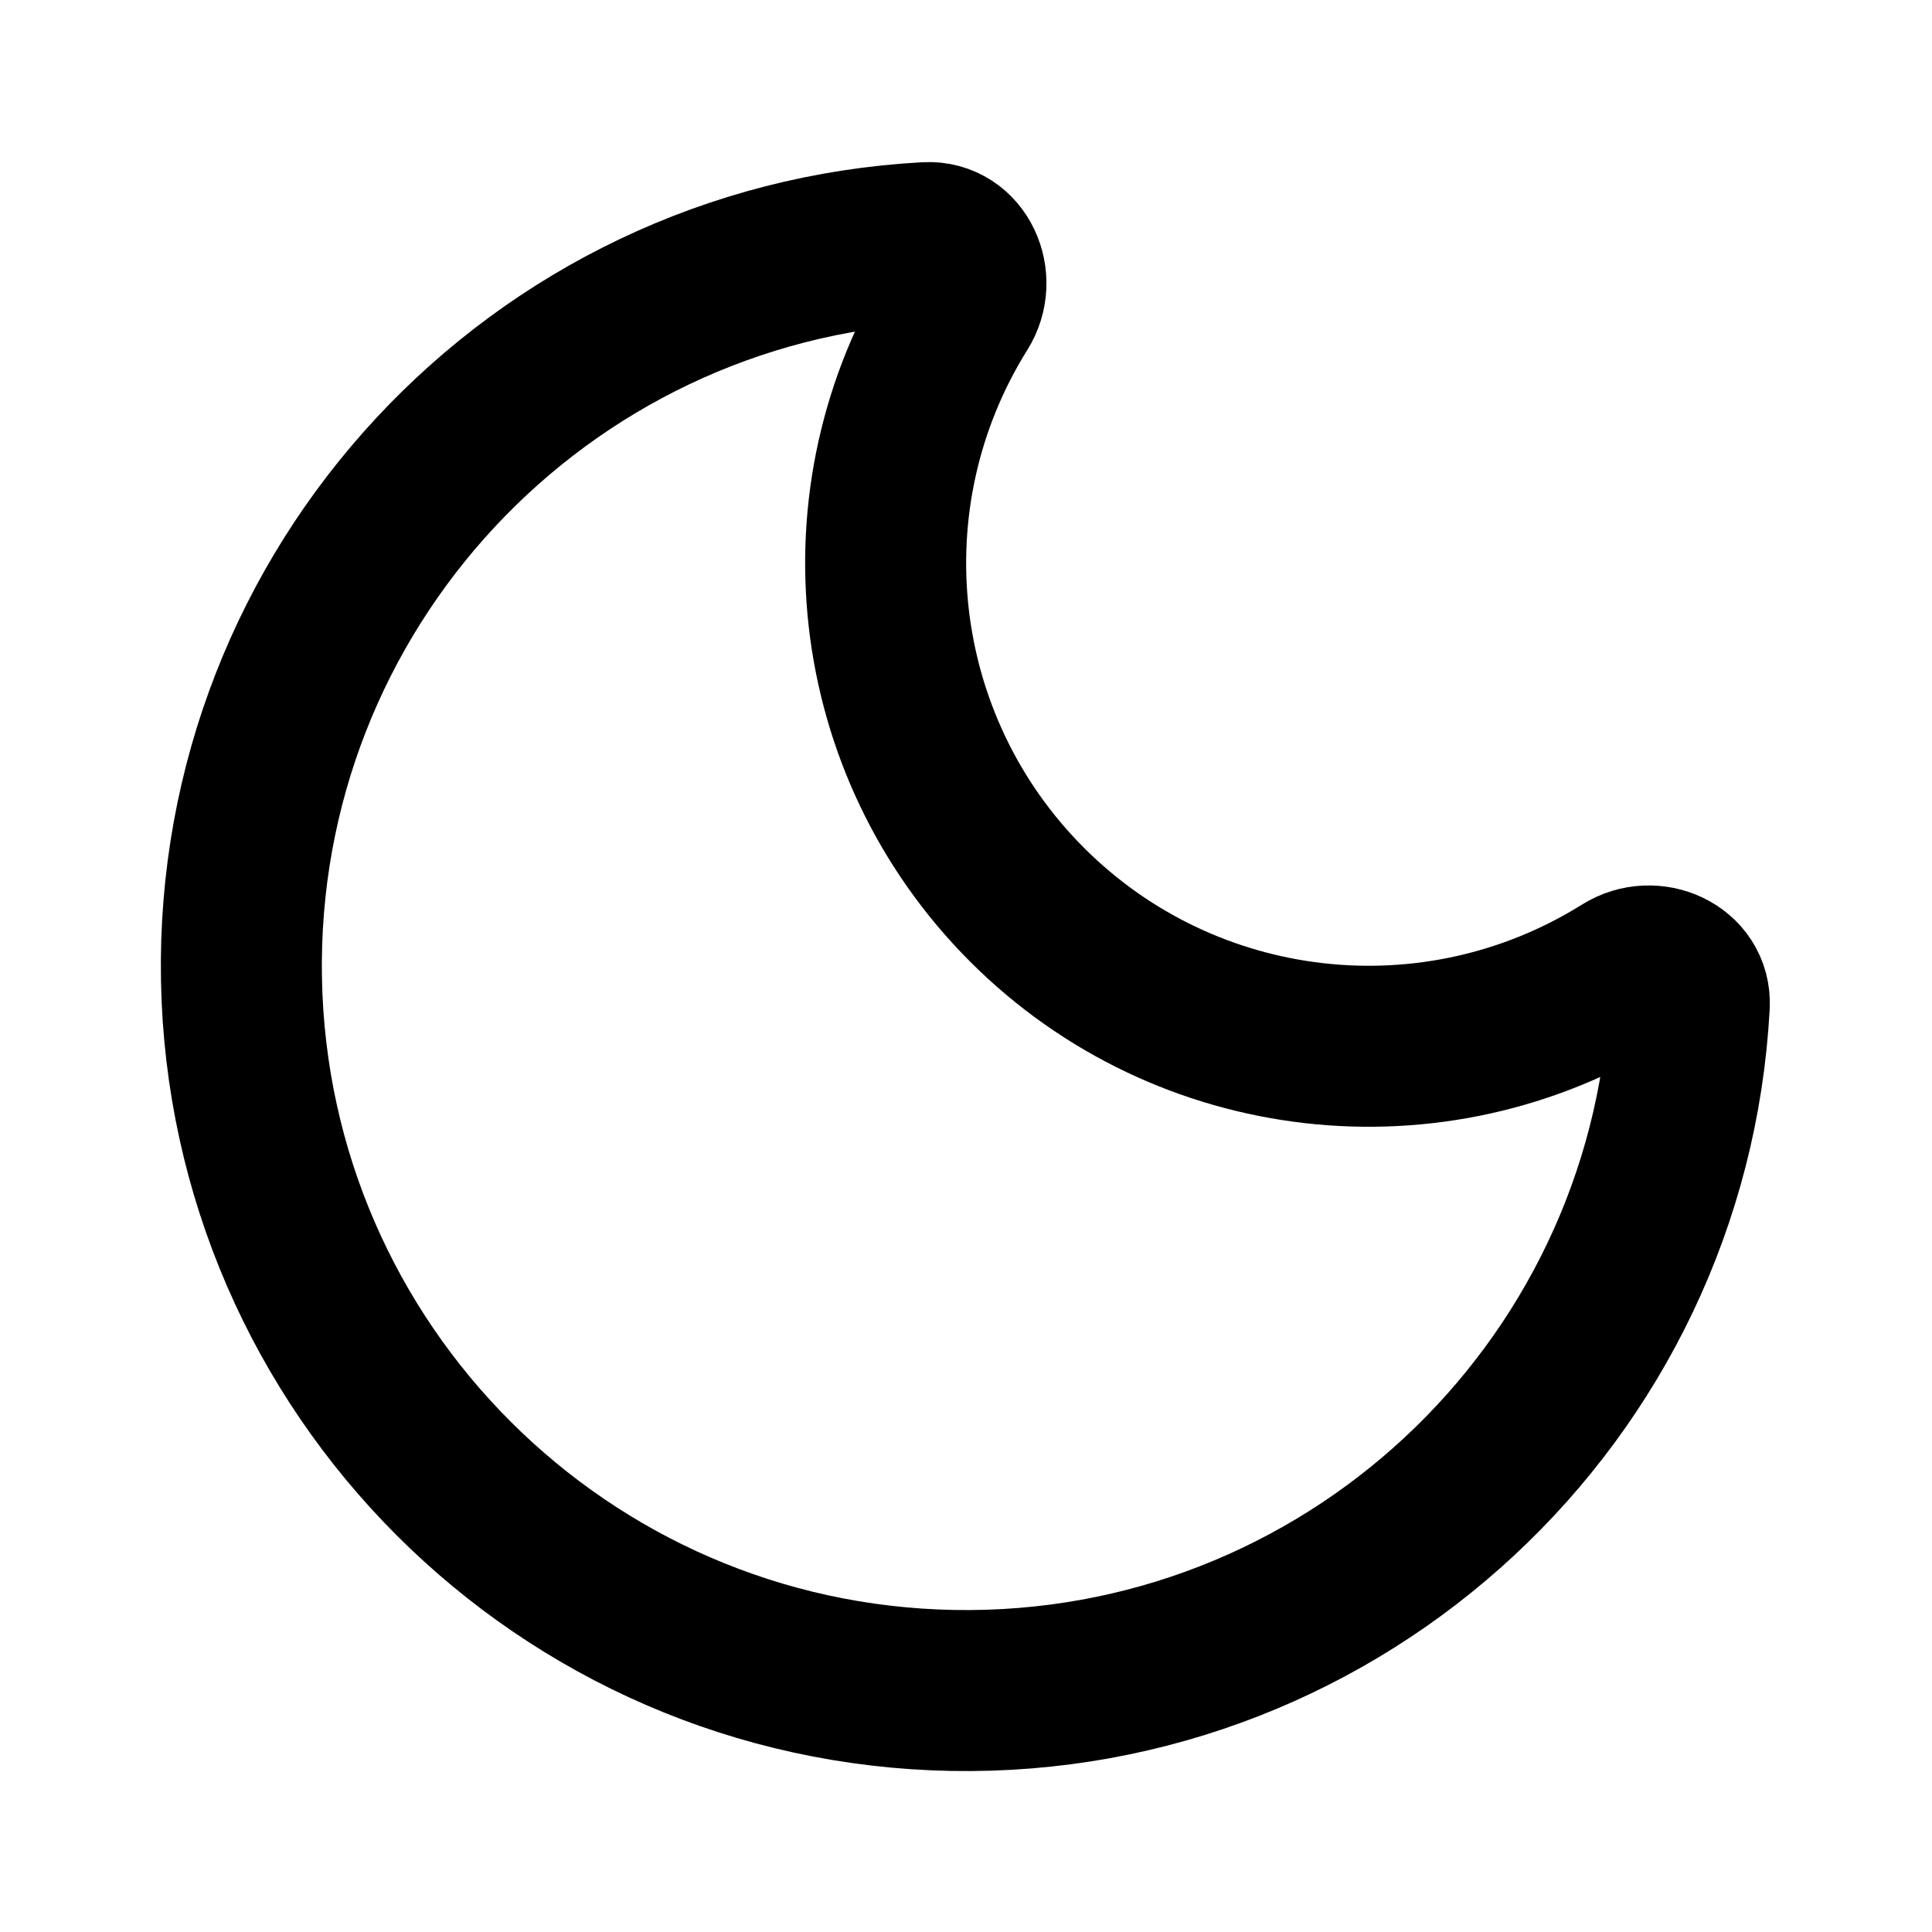
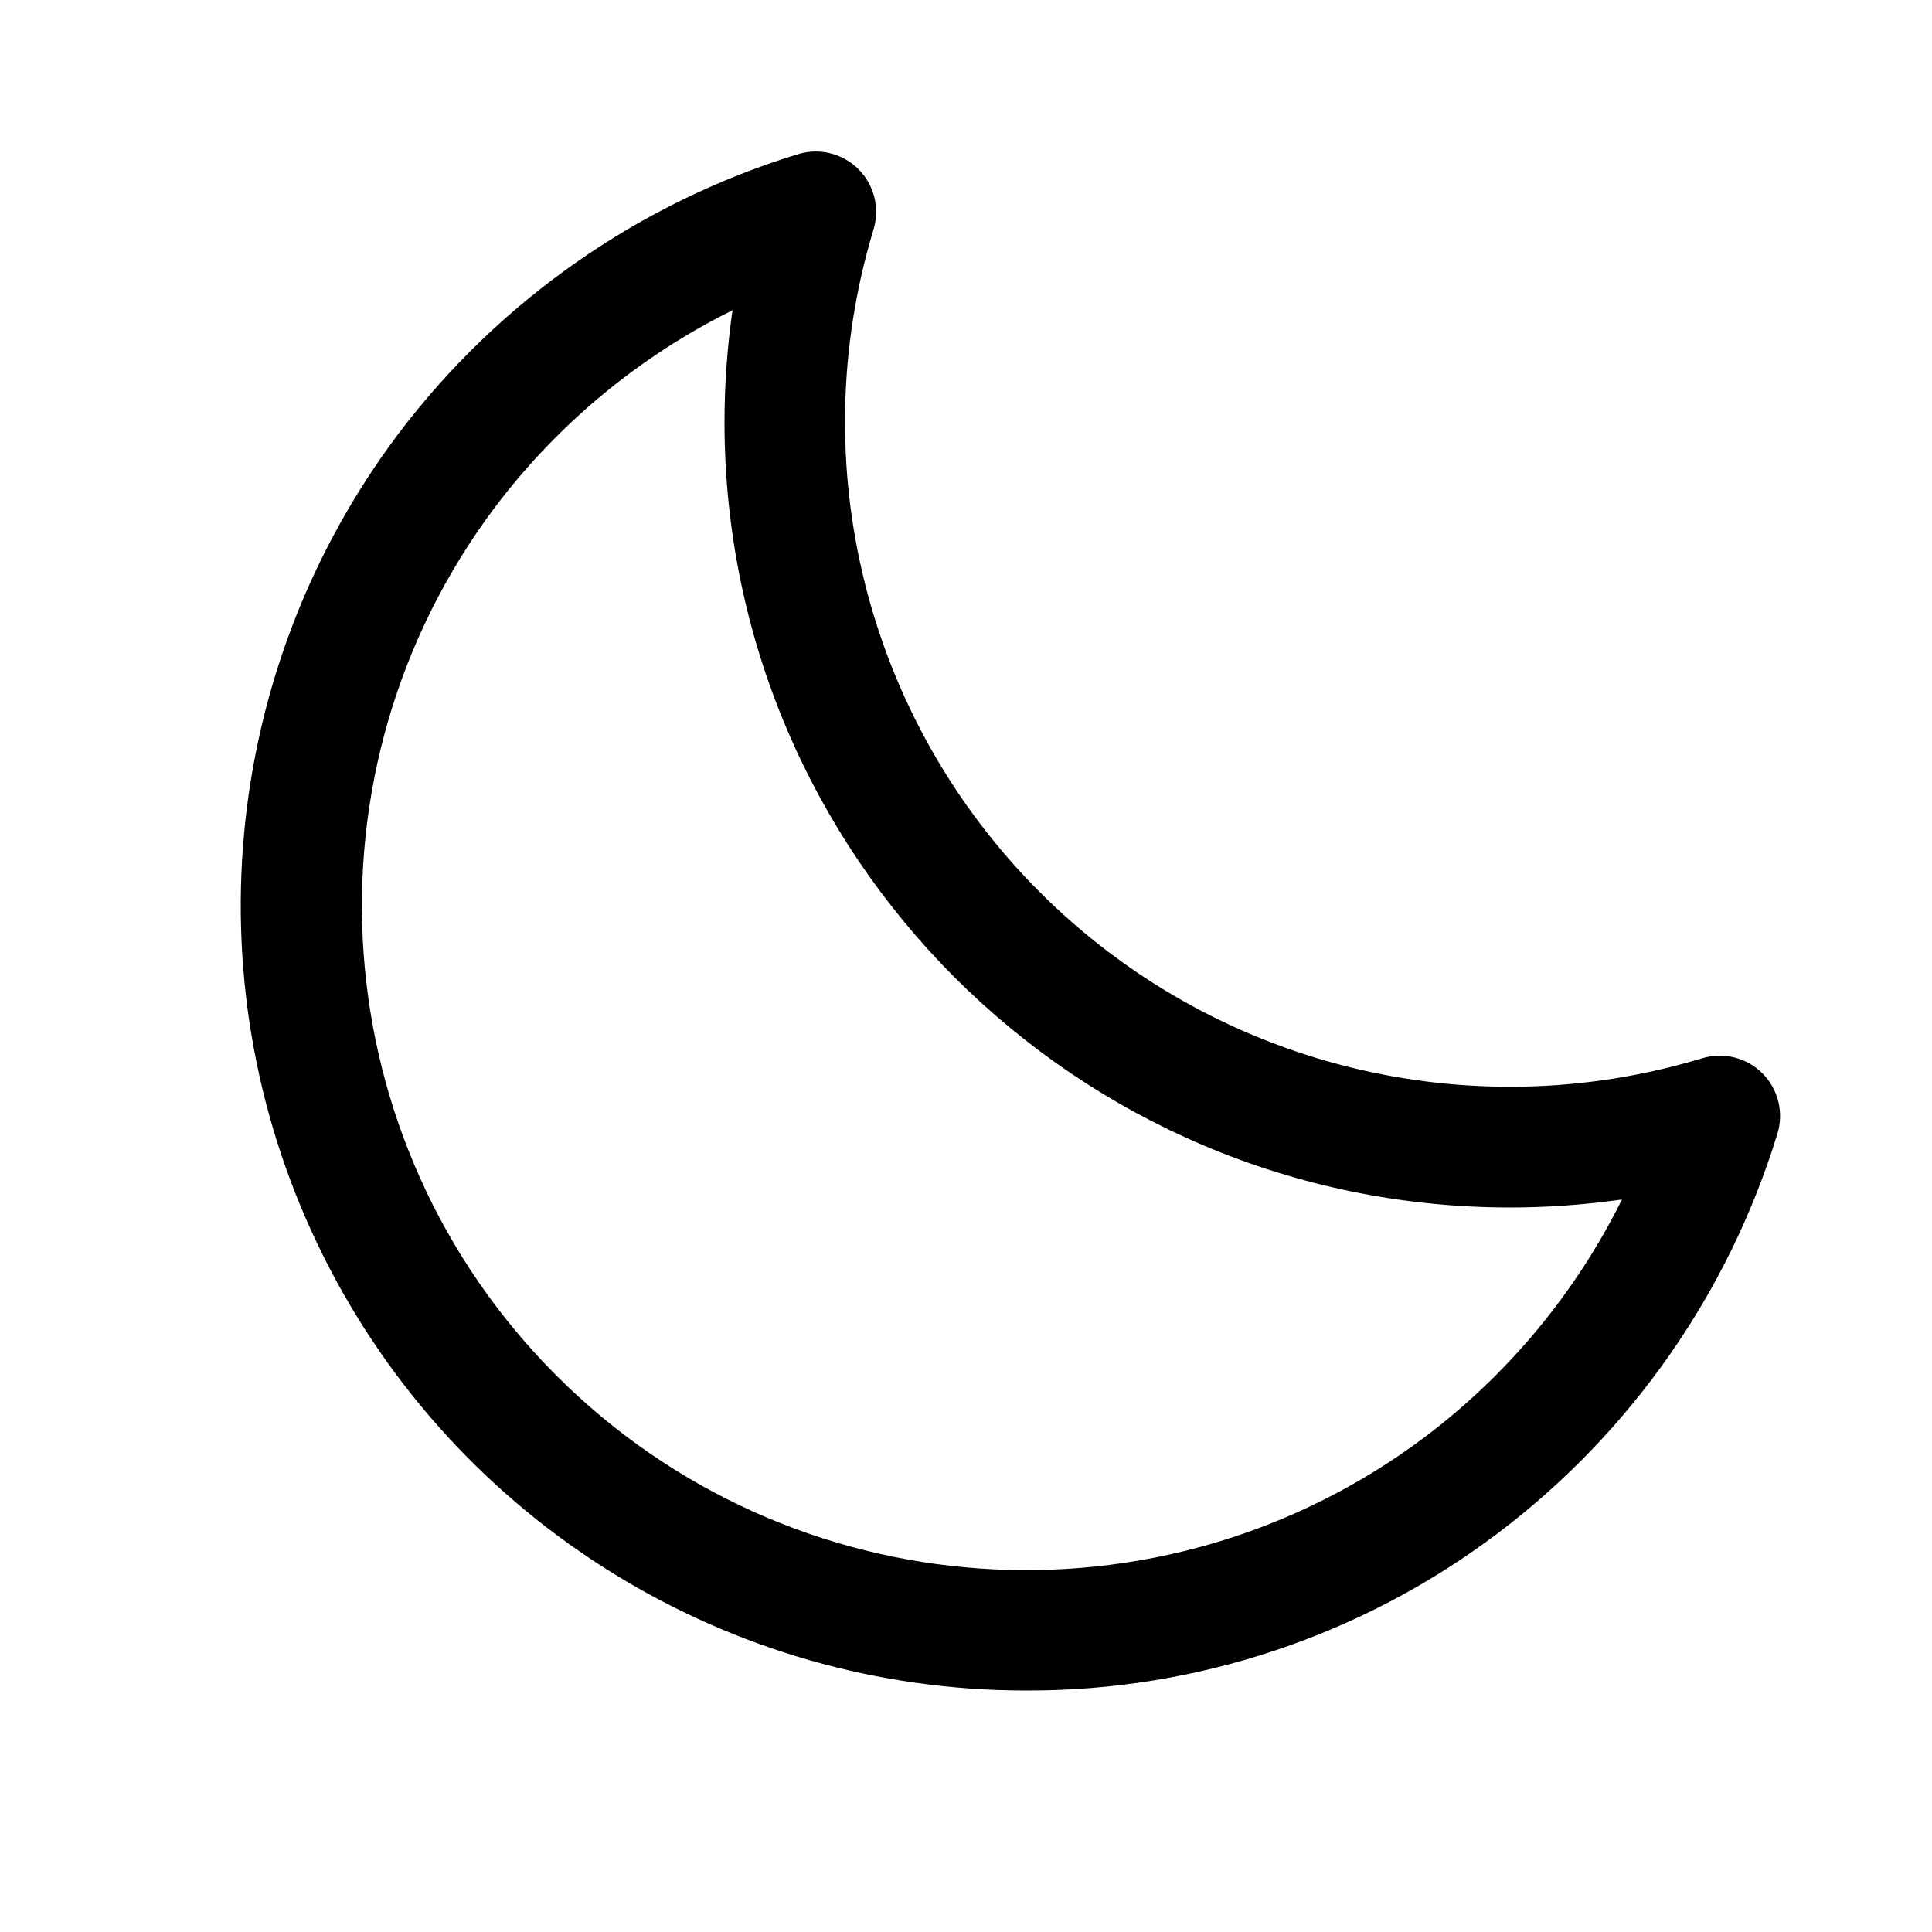
- <svg xmlns="http://www.w3.org/2000/svg" width="24" height="24" viewBox="0 0 24 24" fill="none" stroke="currentColor" stroke-width="2" stroke-linecap="round" stroke-linejoin="round">
-   <path d="M20.985 12.486a9 9 0 1 1-9.473-9.472c.405-.022.617.46.402.803a6 6 0 0 0 8.268 8.268c.344-.215.825-.004.803.401" />
+ <svg xmlns="http://www.w3.org/2000/svg" width="24" height="24" viewBox="0 0 256 256">
+   <path fill="currentColor" d="M233.54 142.23a8 8 0 0 0-8-2a88.08 88.08 0 0 1-109.8-109.8a8 8 0 0 0-10-10a104.84 104.84 0 0 0-52.91 37A104 104 0 0 0 136 224a103.1 103.1 0 0 0 62.52-20.88a104.84 104.84 0 0 0 37-52.91a8 8 0 0 0-1.98-7.98m-44.64 48.11A88 88 0 0 1 65.66 67.11a89 89 0 0 1 31.4-26A106 106 0 0 0 96 56a104.11 104.11 0 0 0 104 104a106 106 0 0 0 14.92-1.06a89 89 0 0 1-26.02 31.4" />
</svg>
